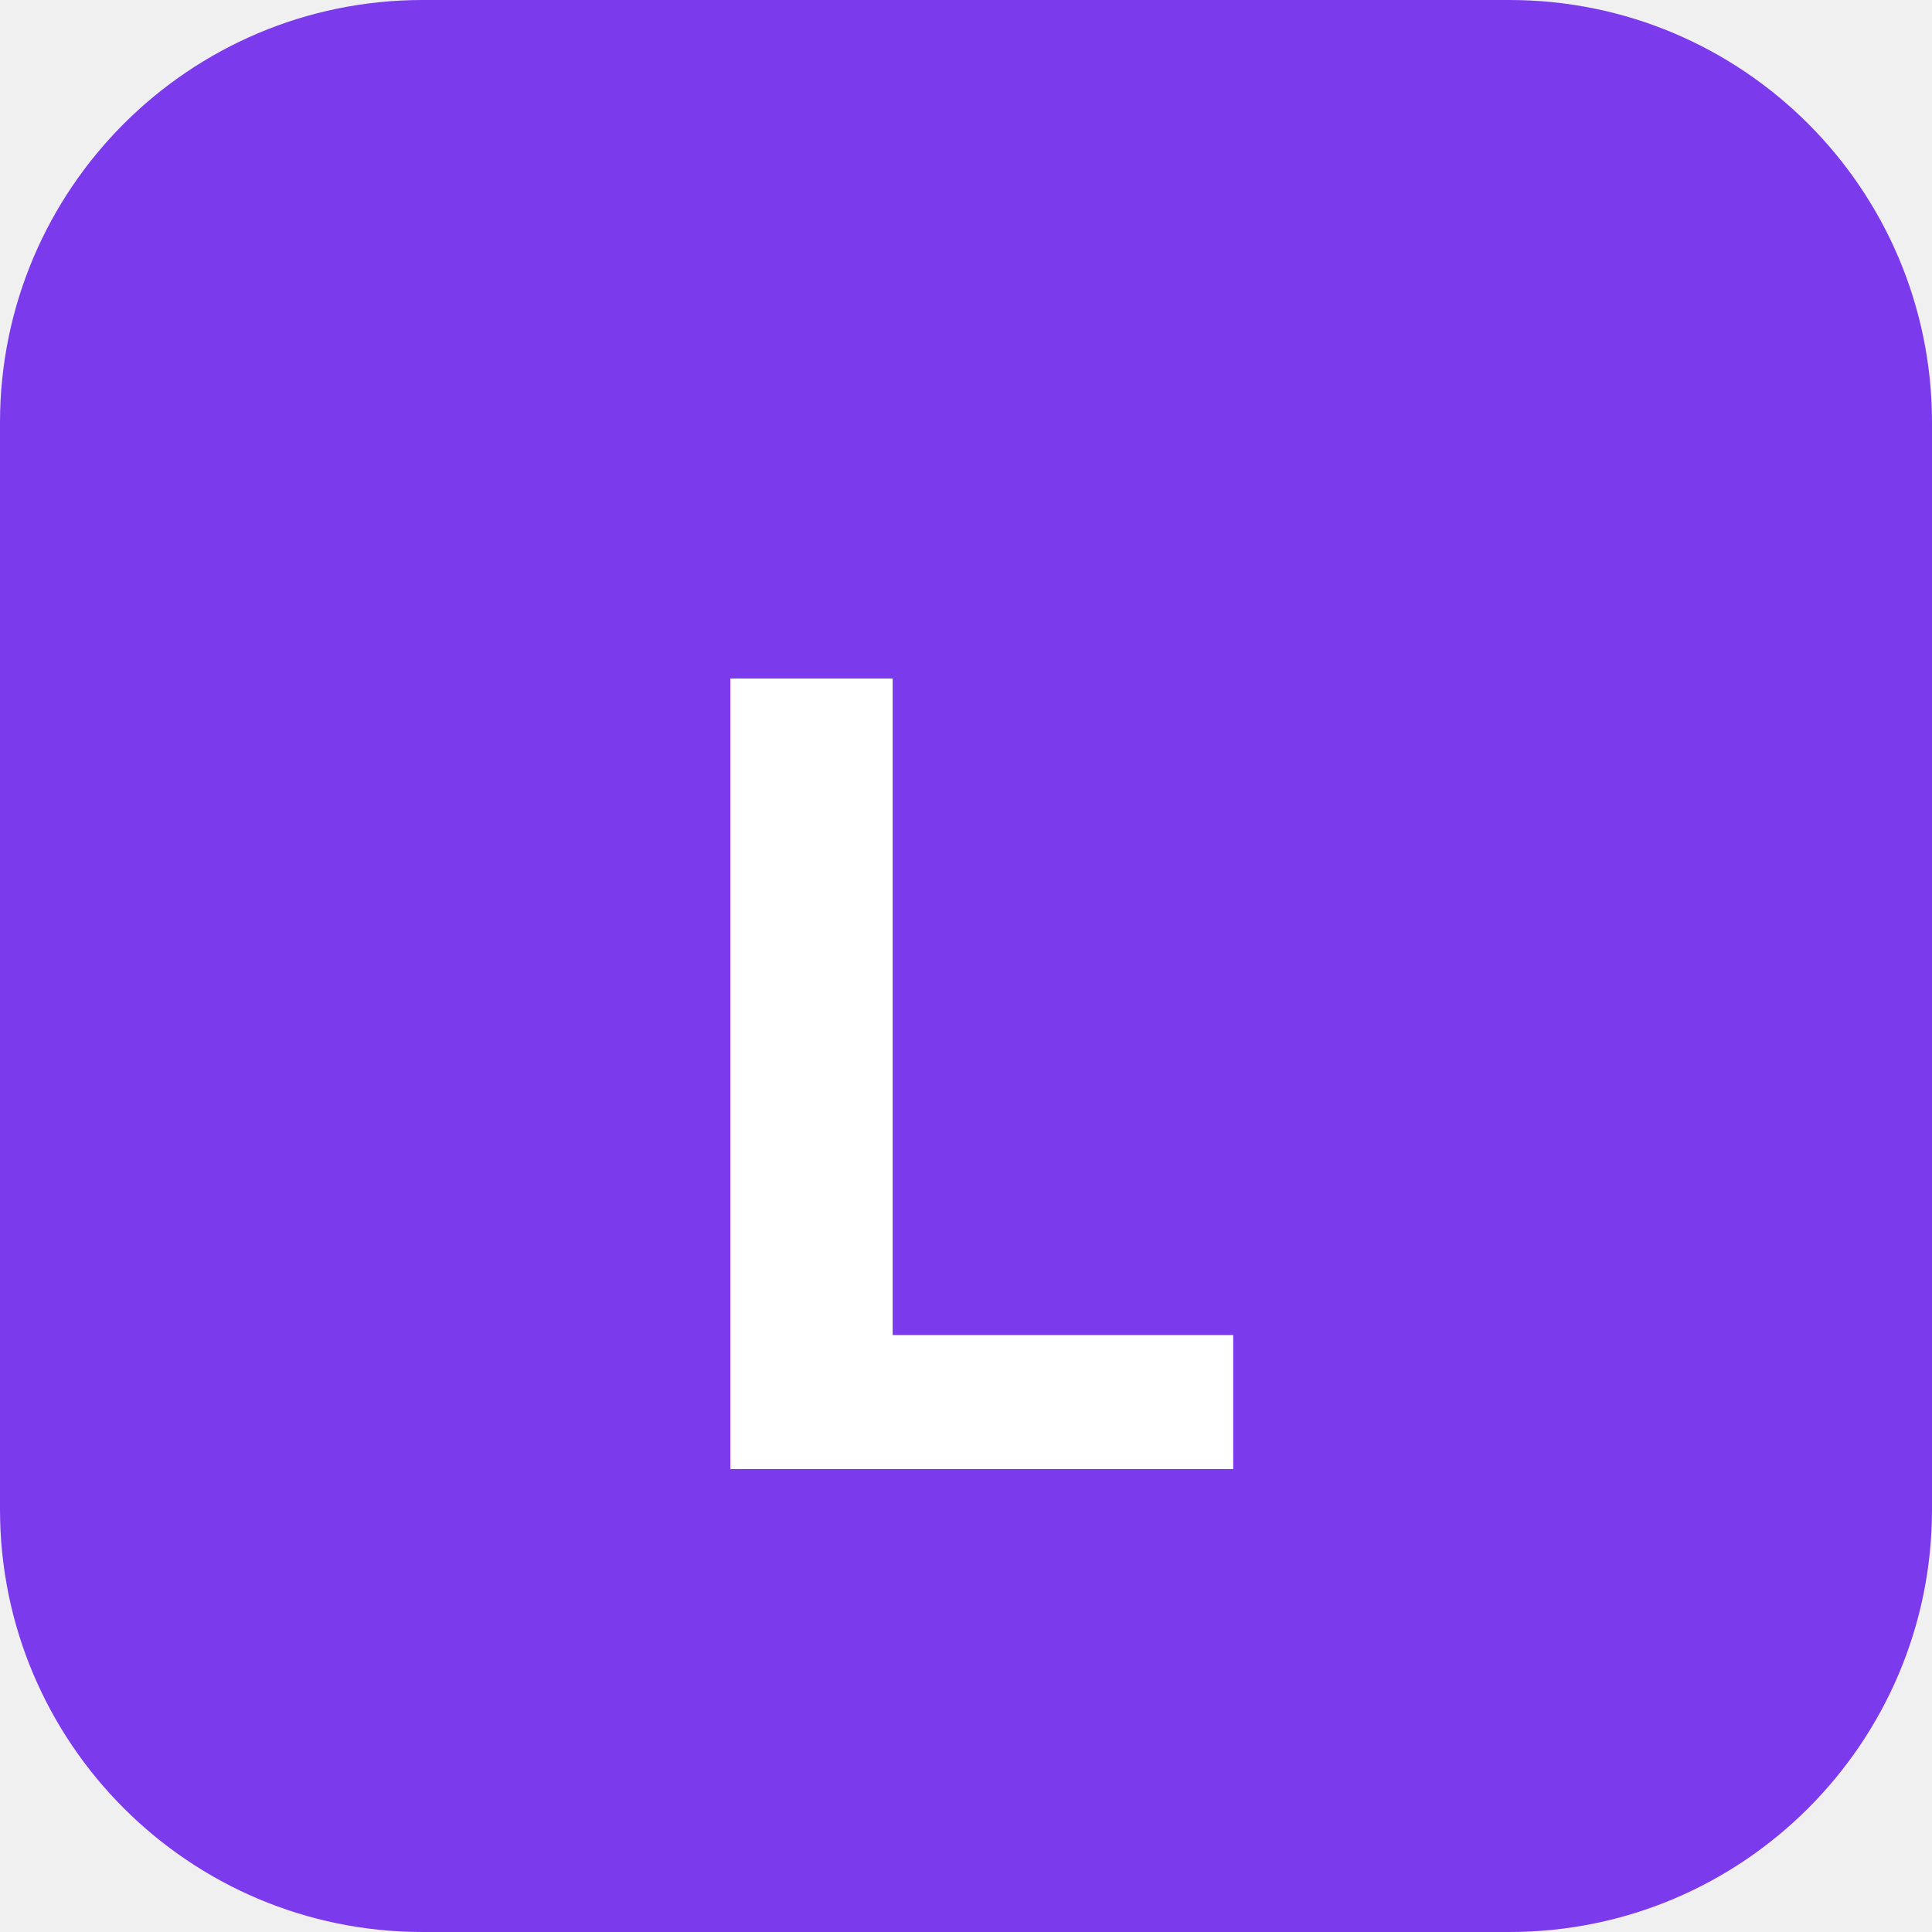
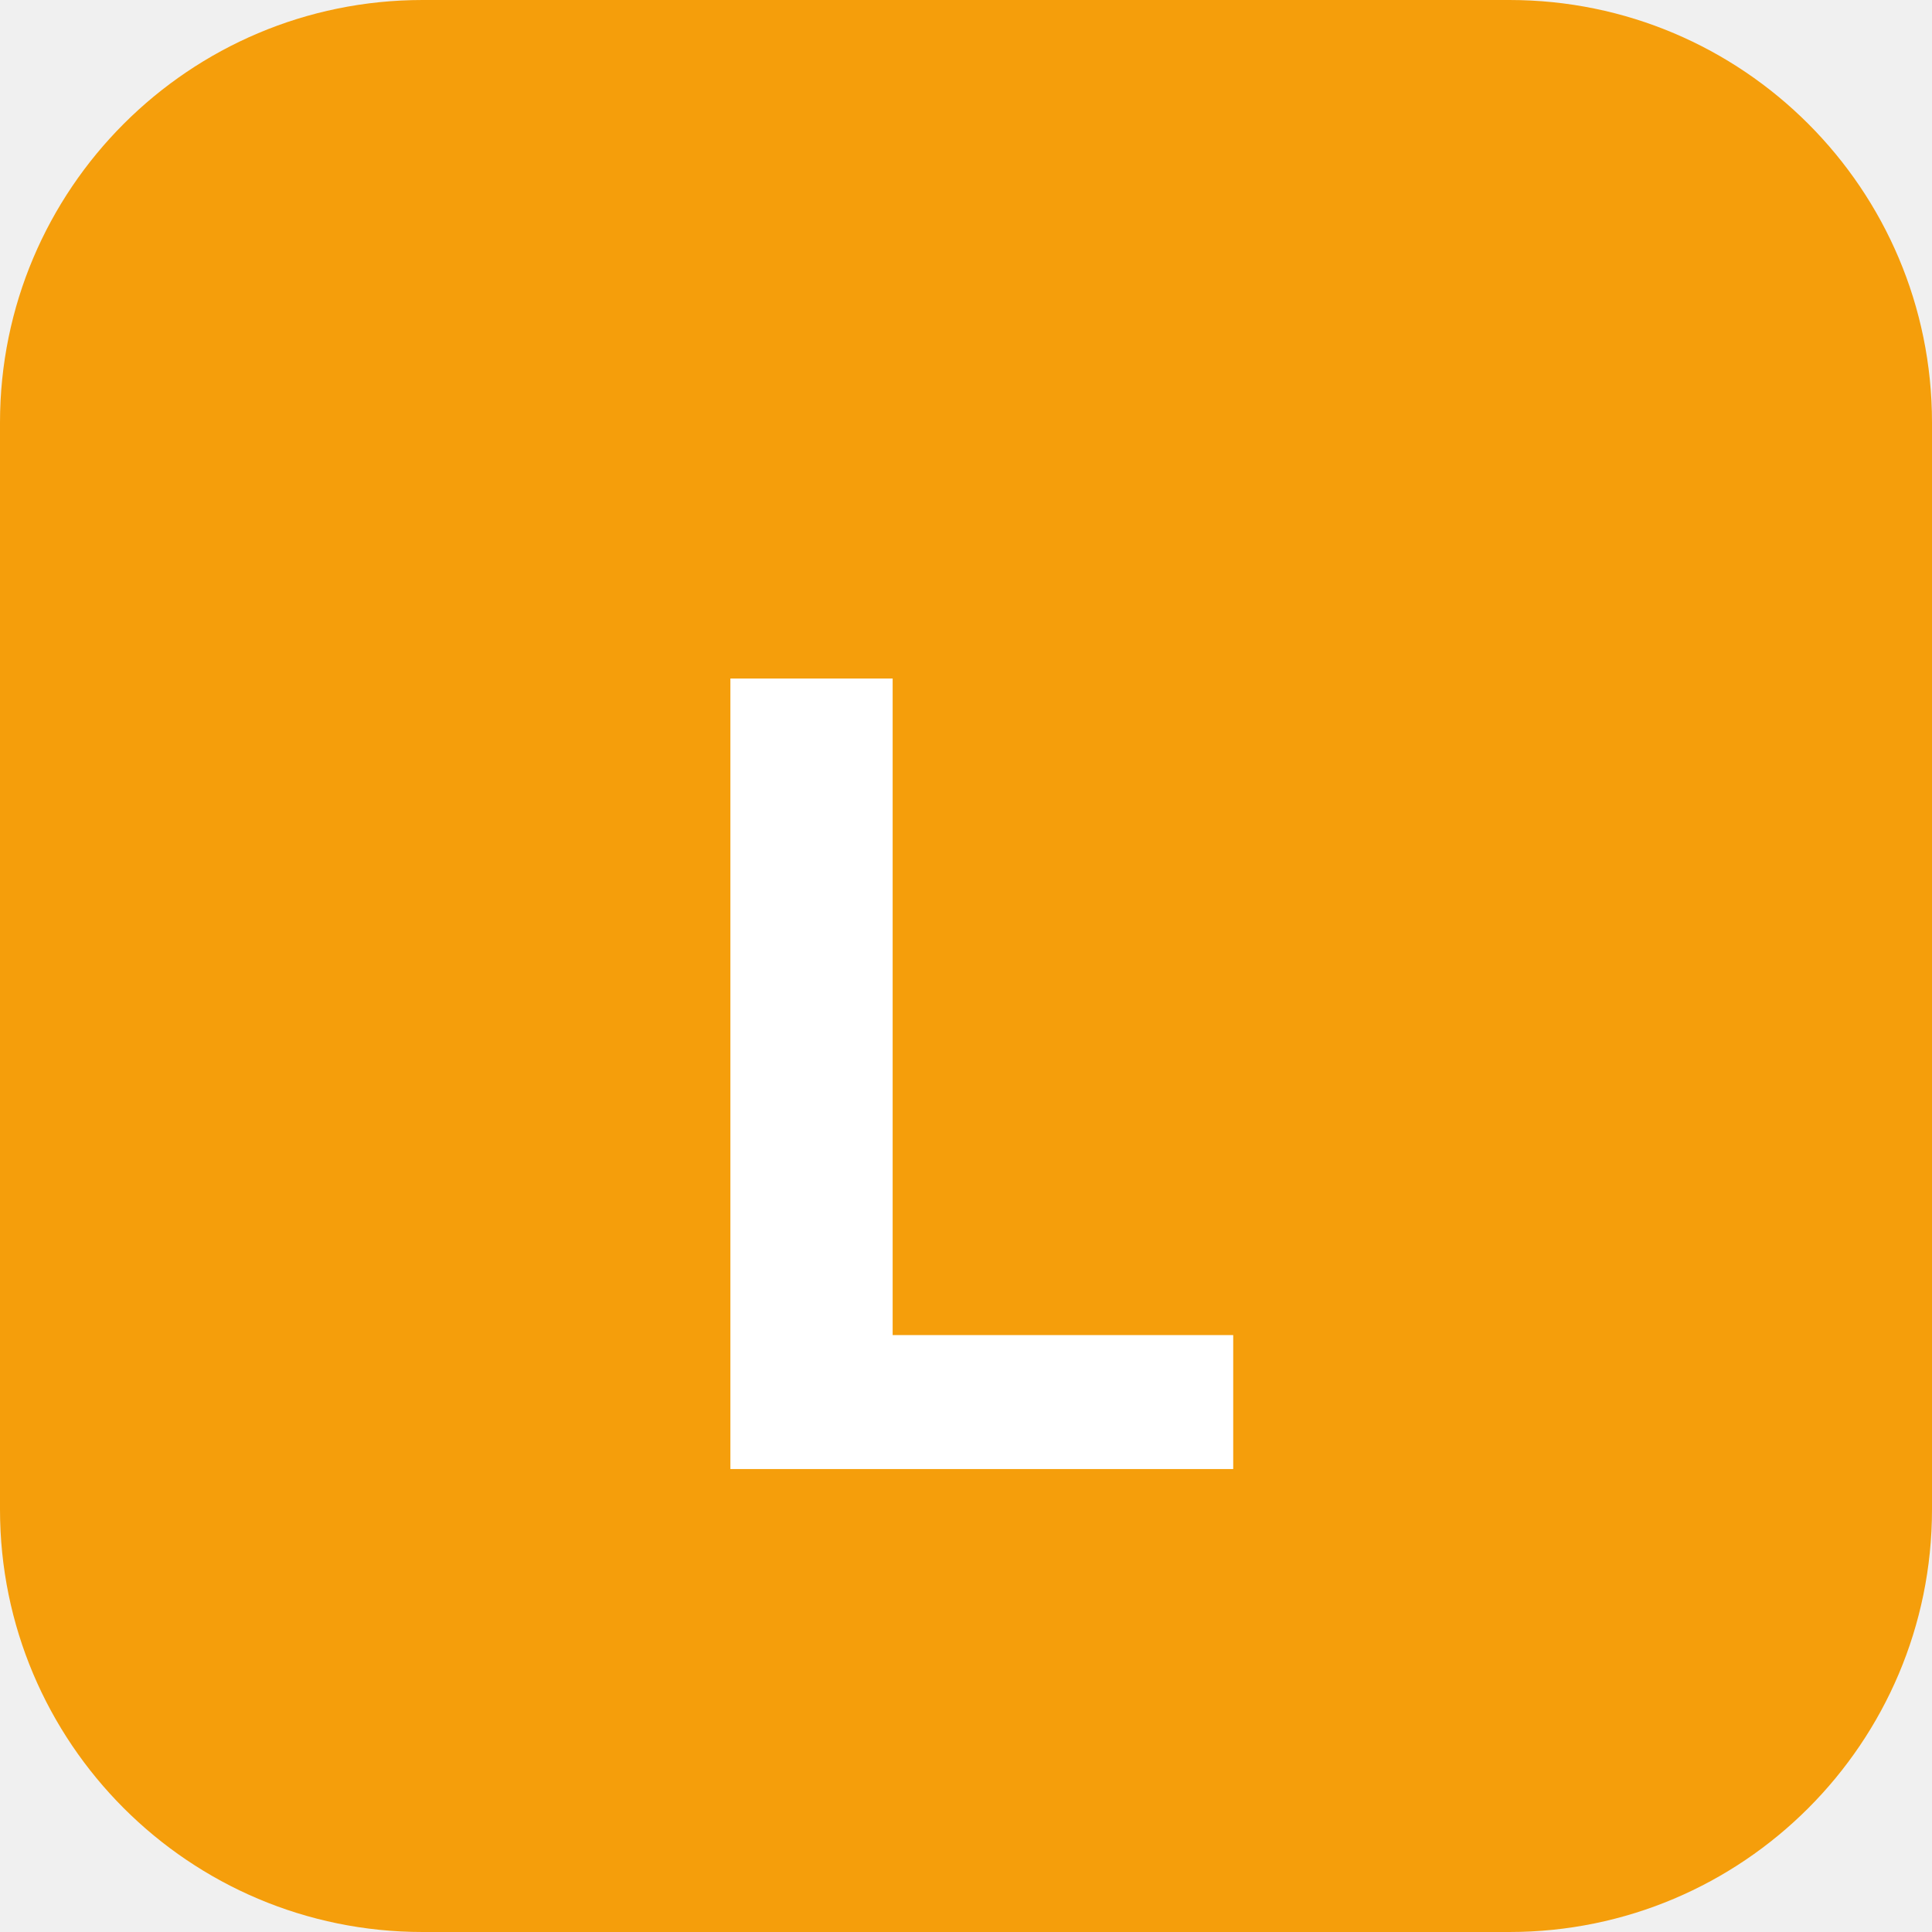
<svg xmlns="http://www.w3.org/2000/svg" viewBox="0 0 32 32">
-   <rect width="32" height="32" rx="7" fill="#7c3aed" />
+   <rect width="32" height="32" rx="7" fill="#f59e0b" />
  <text x="50%" y="55%" text-anchor="middle" dominant-baseline="middle" font-family="system-ui, -apple-system, Segoe UI, sans-serif" font-weight="700" font-size="18" fill="#ffffff">L</text>
</svg>
